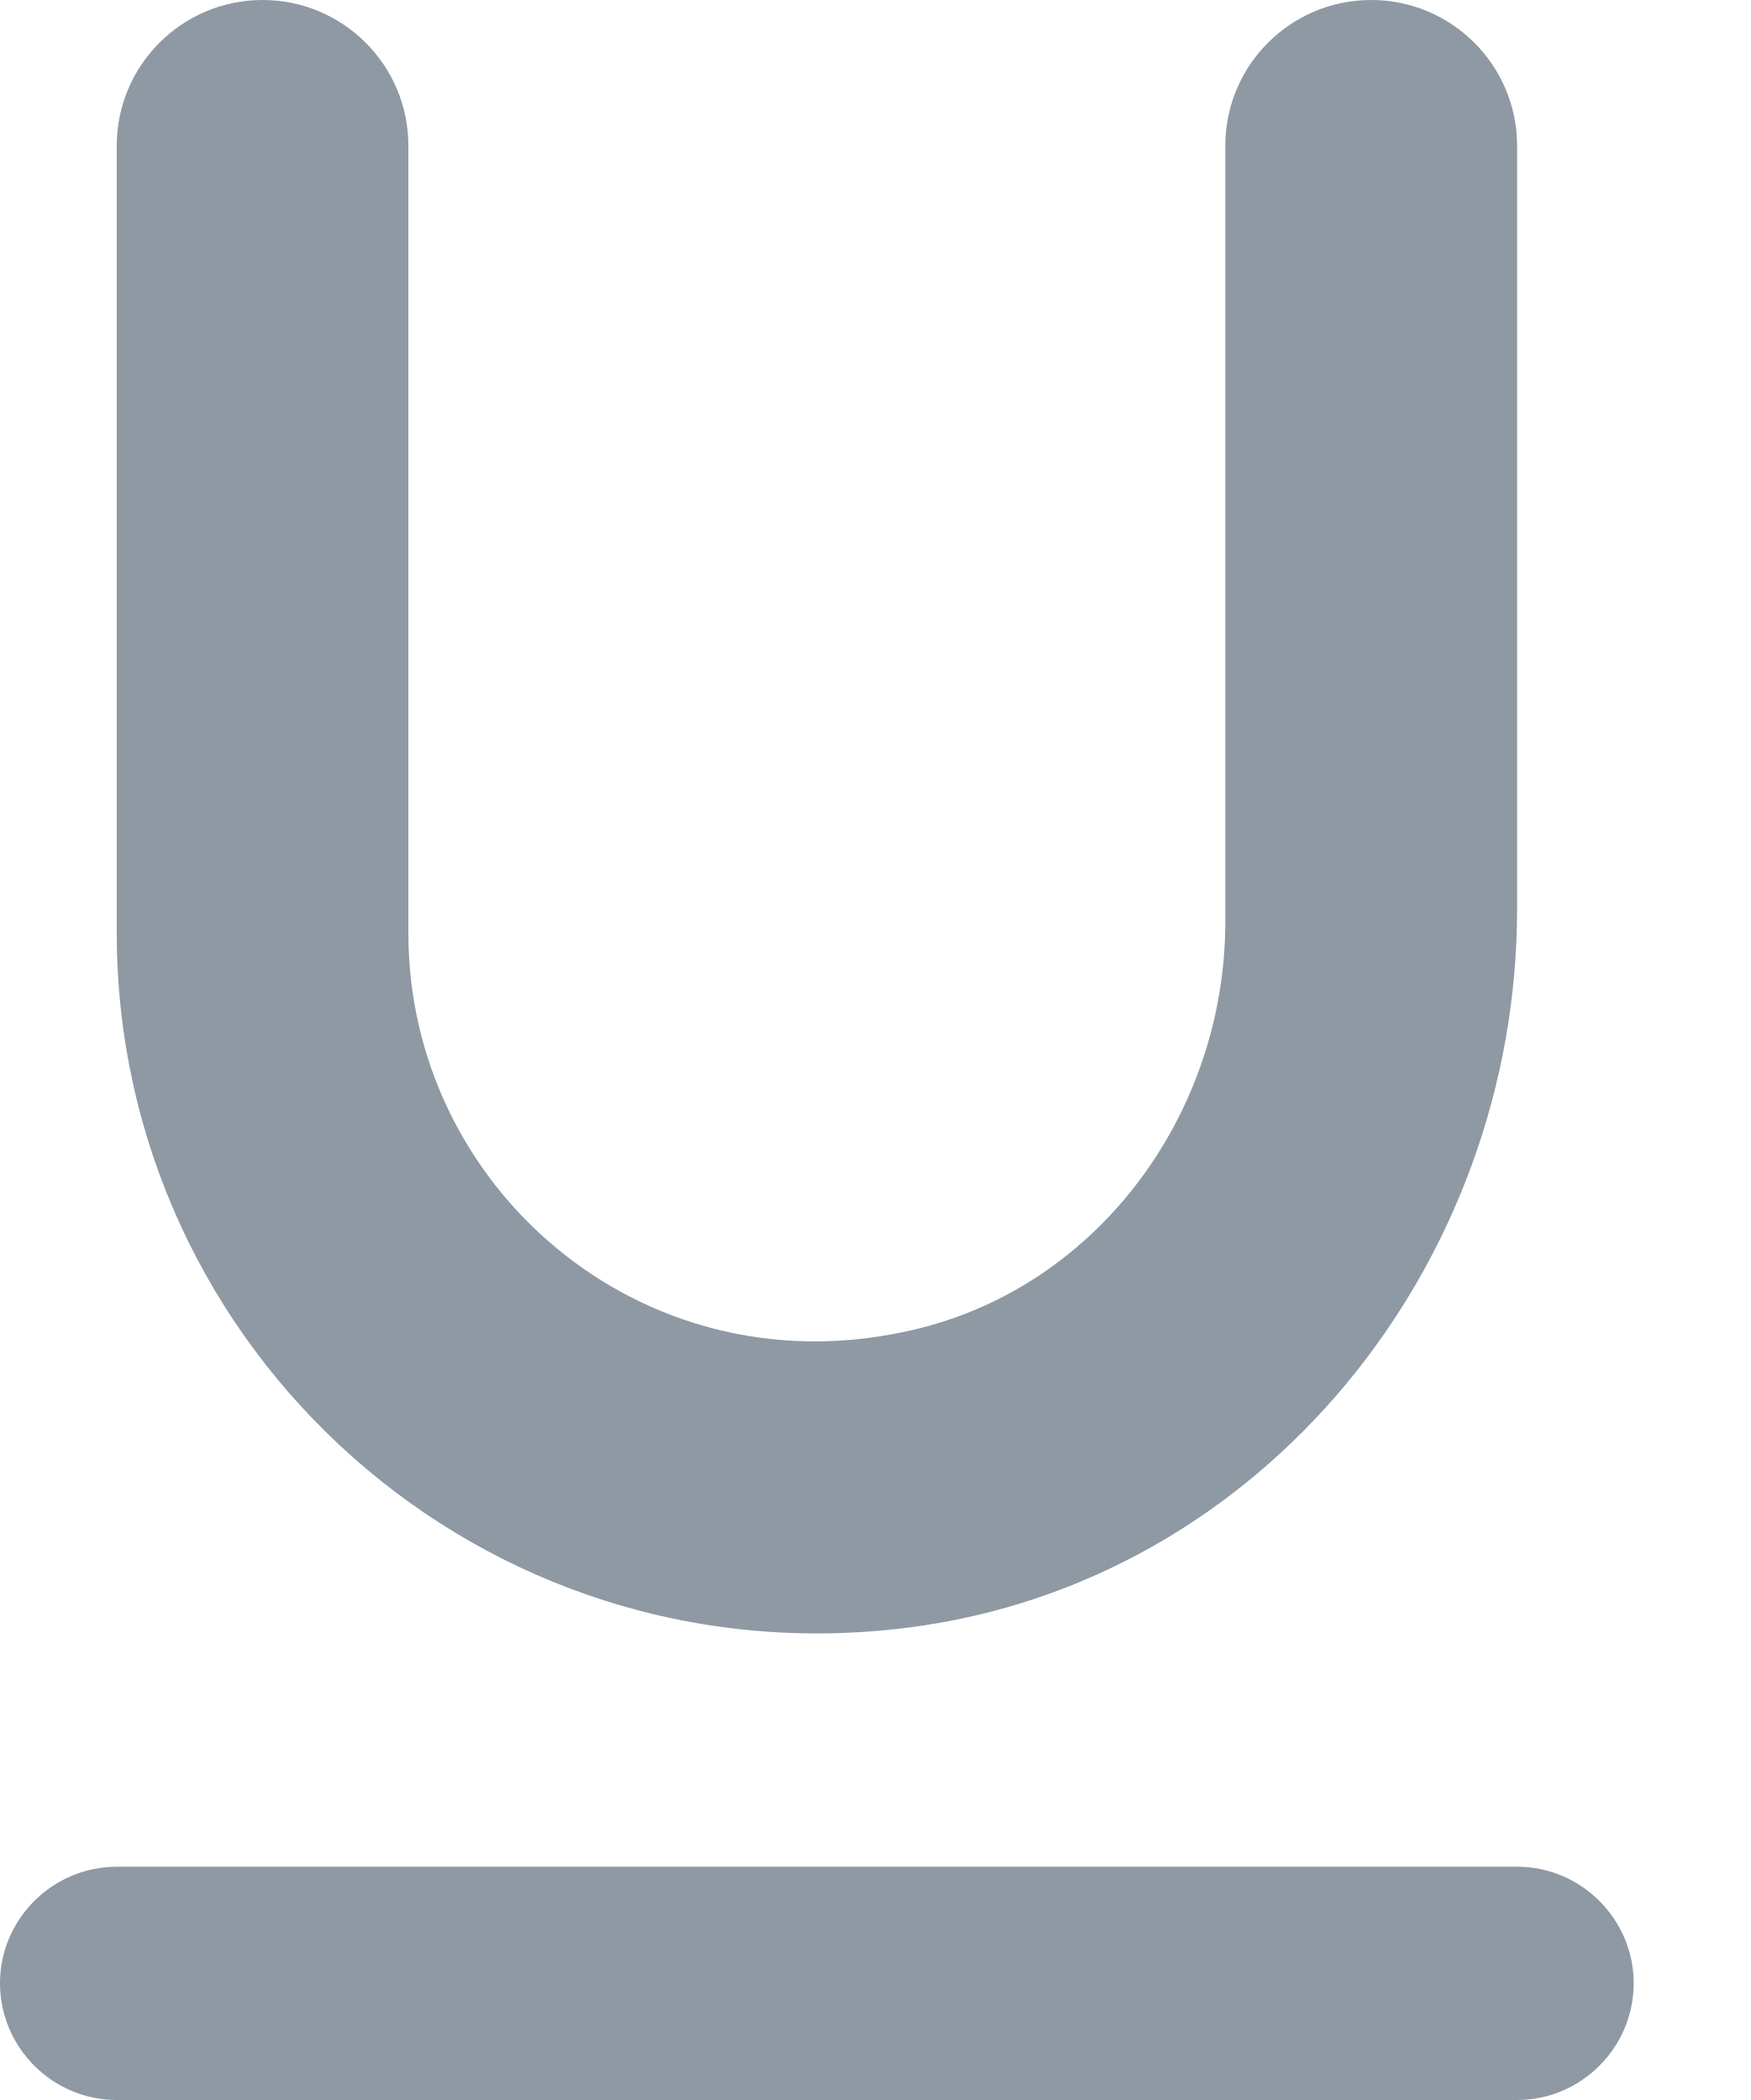
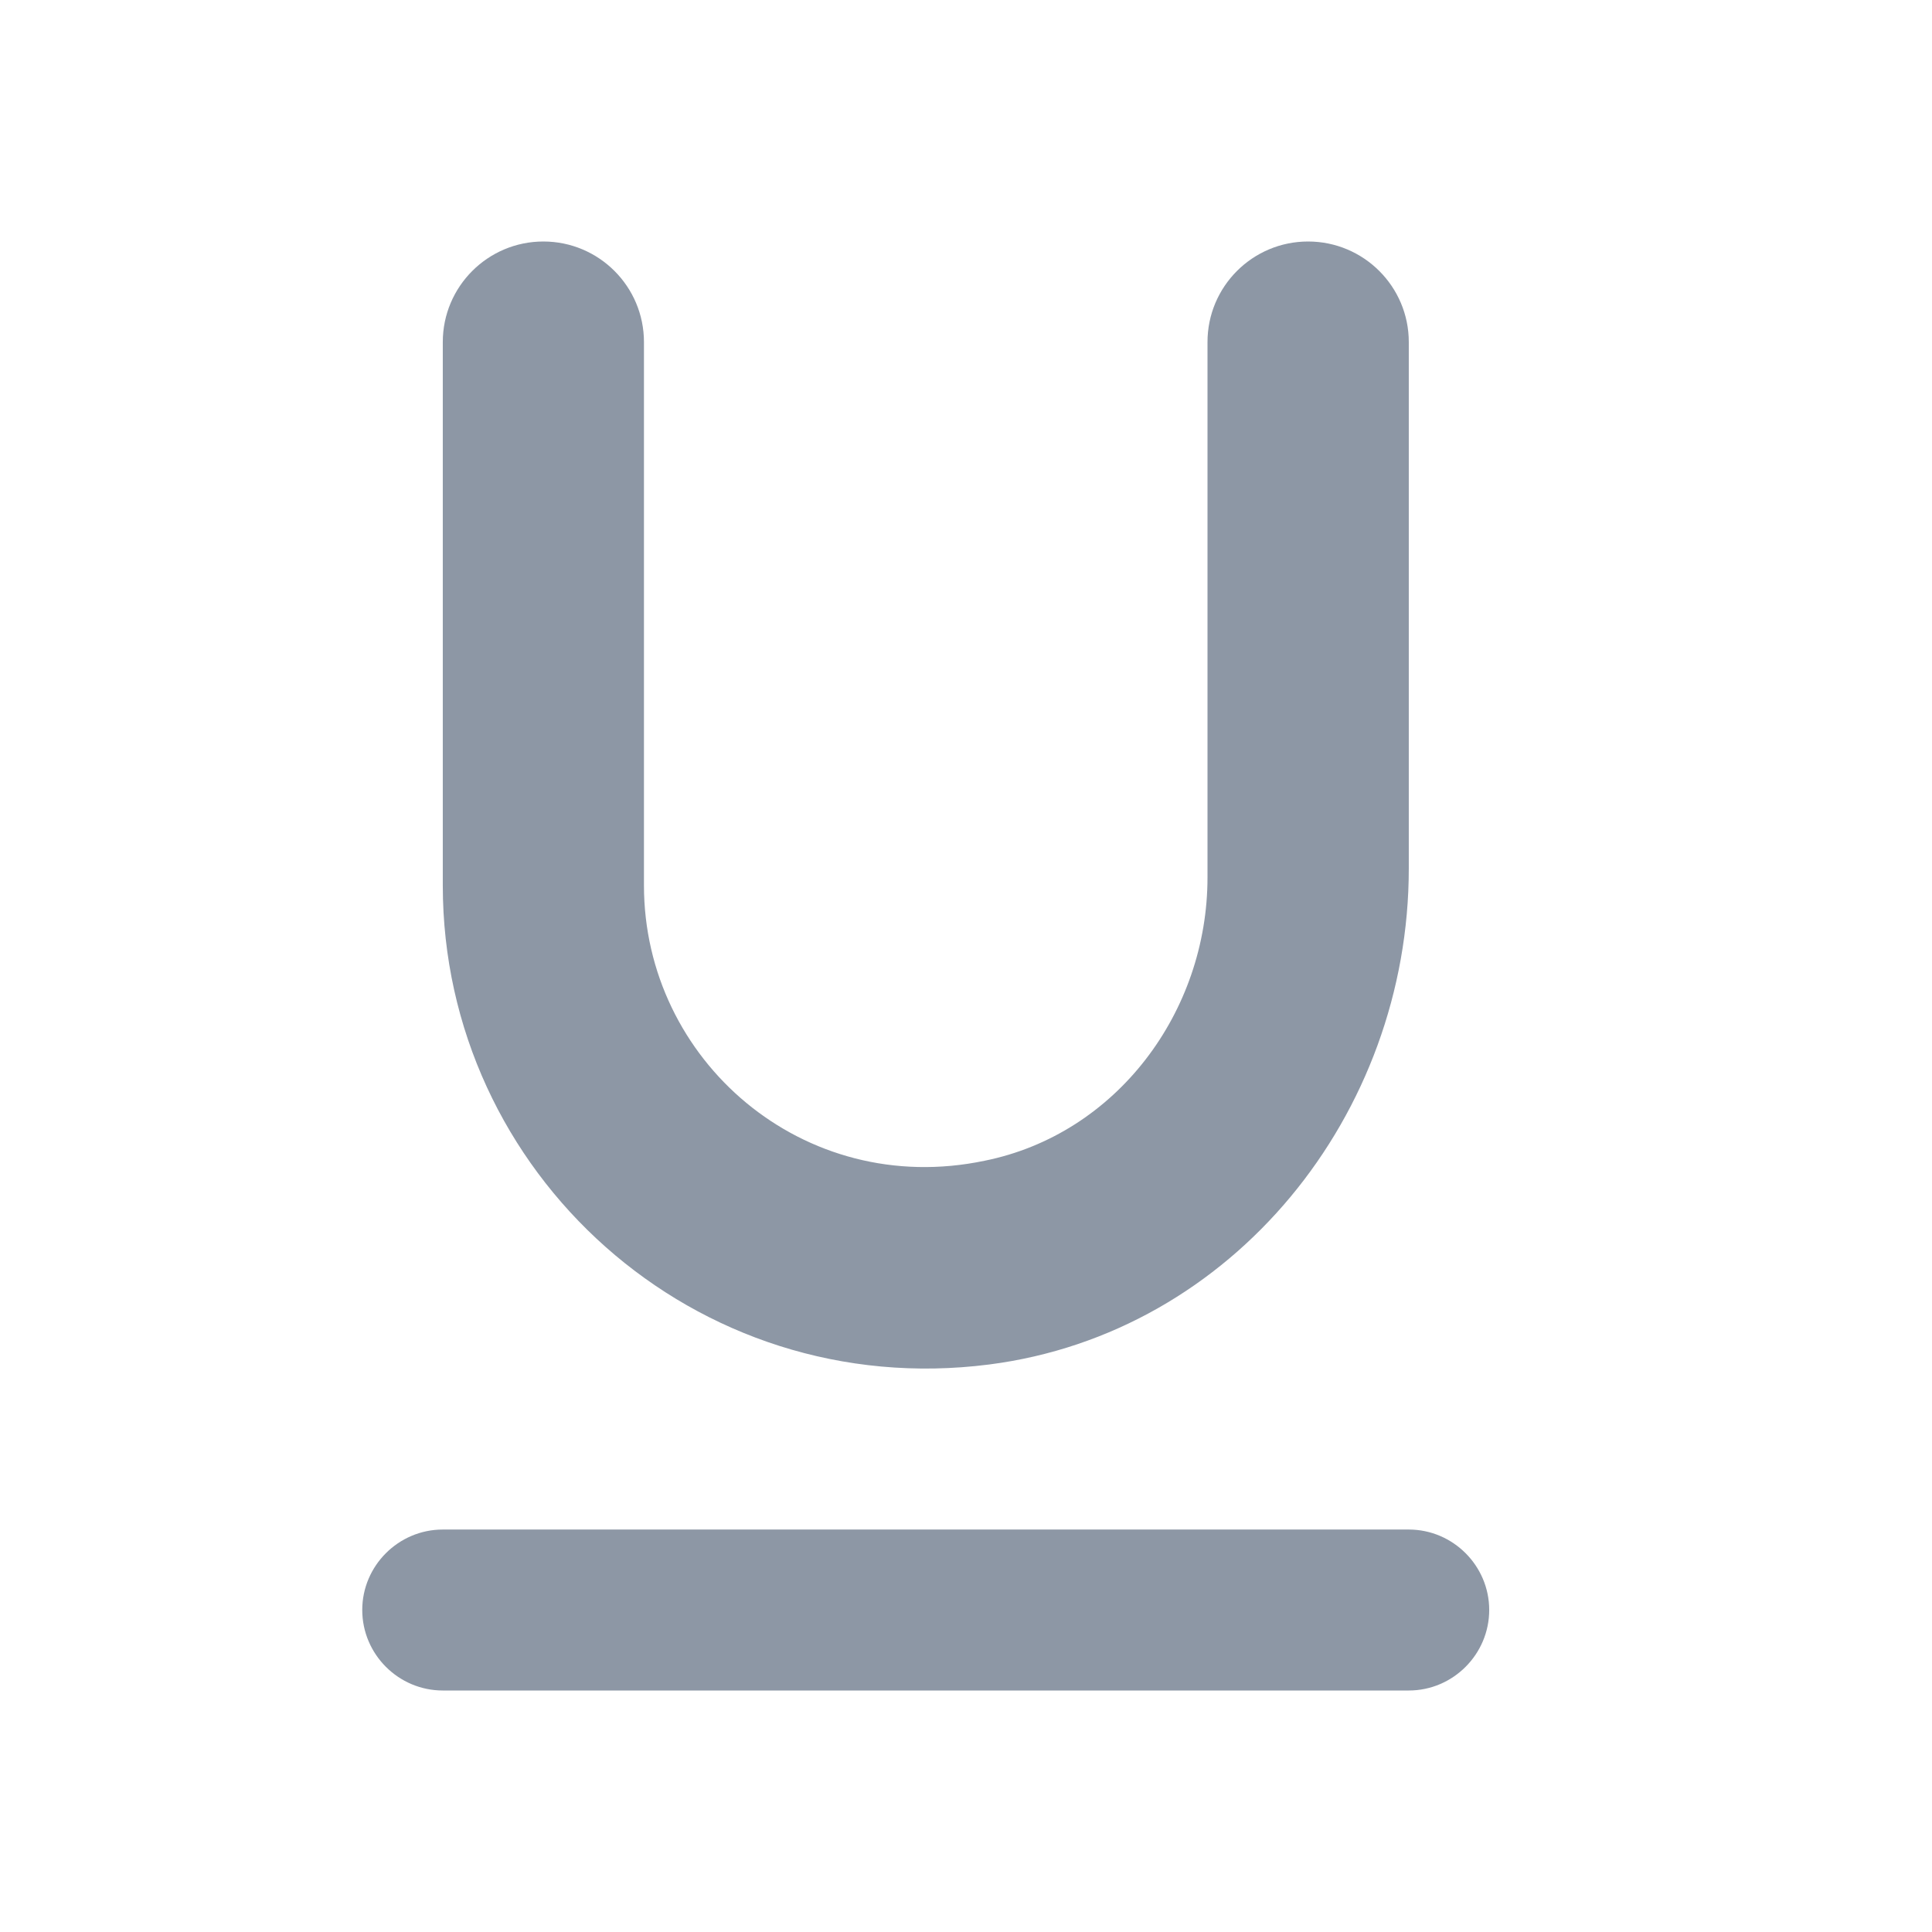
- <svg xmlns="http://www.w3.org/2000/svg" width="10" height="12" viewBox="0 0 10 12" fill="none">
-   <path d="M5.193 9.3C7.213 9.04 8.667 7.227 8.667 5.193V0.833C8.667 0.373 8.293 0 7.833 0C7.373 0 7 0.373 7 0.833V5.267C7 6.38 6.247 7.393 5.153 7.613C3.653 7.927 2.333 6.78 2.333 5.333V0.833C2.333 0.373 1.96 0 1.5 0C1.04 0 0.667 0.373 0.667 0.833V5.333C0.667 7.713 2.753 9.613 5.193 9.3ZM0 11.333C0 11.7 0.3 12 0.667 12H8.667C9.033 12 9.333 11.7 9.333 11.333C9.333 10.967 9.033 10.667 8.667 10.667H0.667C0.3 10.667 0 10.967 0 11.333Z" fill="#8E99A4" />
+ <svg xmlns="http://www.w3.org/2000/svg" width="16" height="16" viewBox="0 0 16 16" fill="none">
+   <path d="M8.193 11.3C10.213 11.04 11.667 9.227 11.667 7.193V2.833C11.667 2.373 11.293 2 10.833 2C10.373 2 10 2.373 10 2.833V7.267C10 8.38 9.247 9.393 8.153 9.613C6.653 9.927 5.333 8.78 5.333 7.333V2.833C5.333 2.373 4.96 2 4.5 2C4.04 2 3.667 2.373 3.667 2.833V7.333C3.667 9.713 5.753 11.613 8.193 11.3ZM3 13.333C3 13.7 3.3 14 3.667 14H11.667C12.033 14 12.333 13.7 12.333 13.333C12.333 12.967 12.033 12.667 11.667 12.667H3.667C3.3 12.667 3 12.967 3 13.333Z" fill="#8D97A5" />
</svg>
